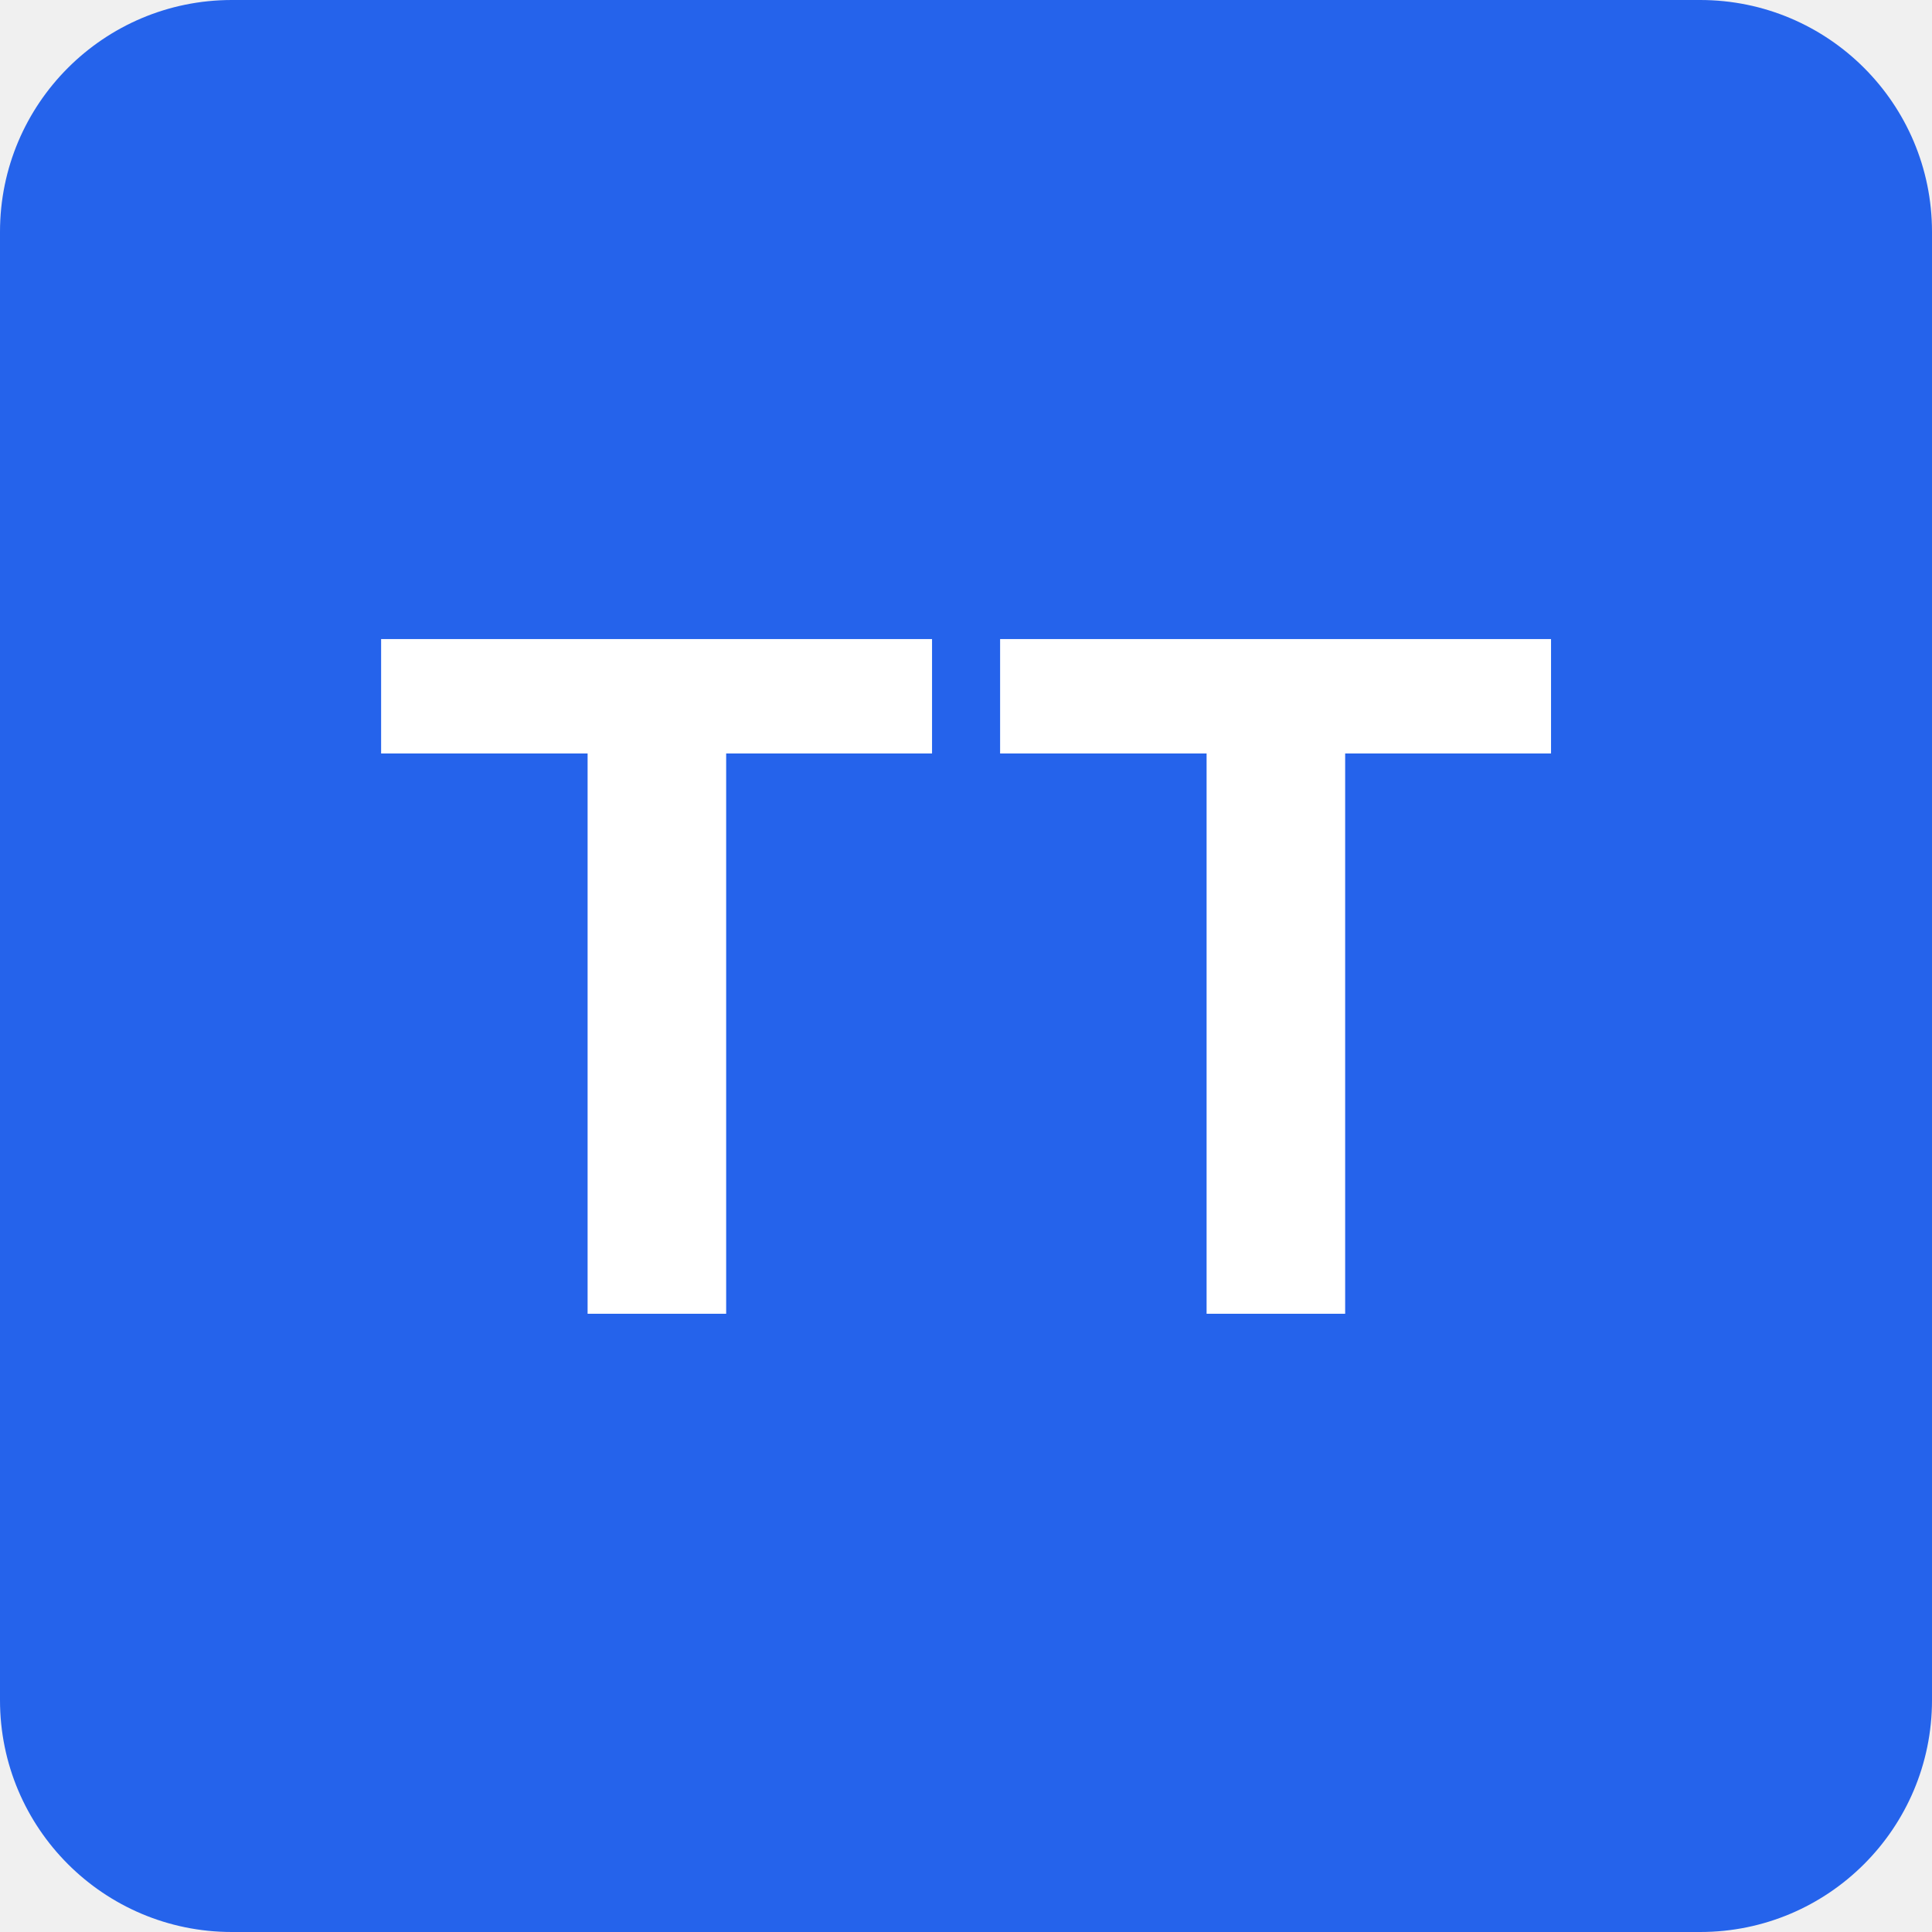
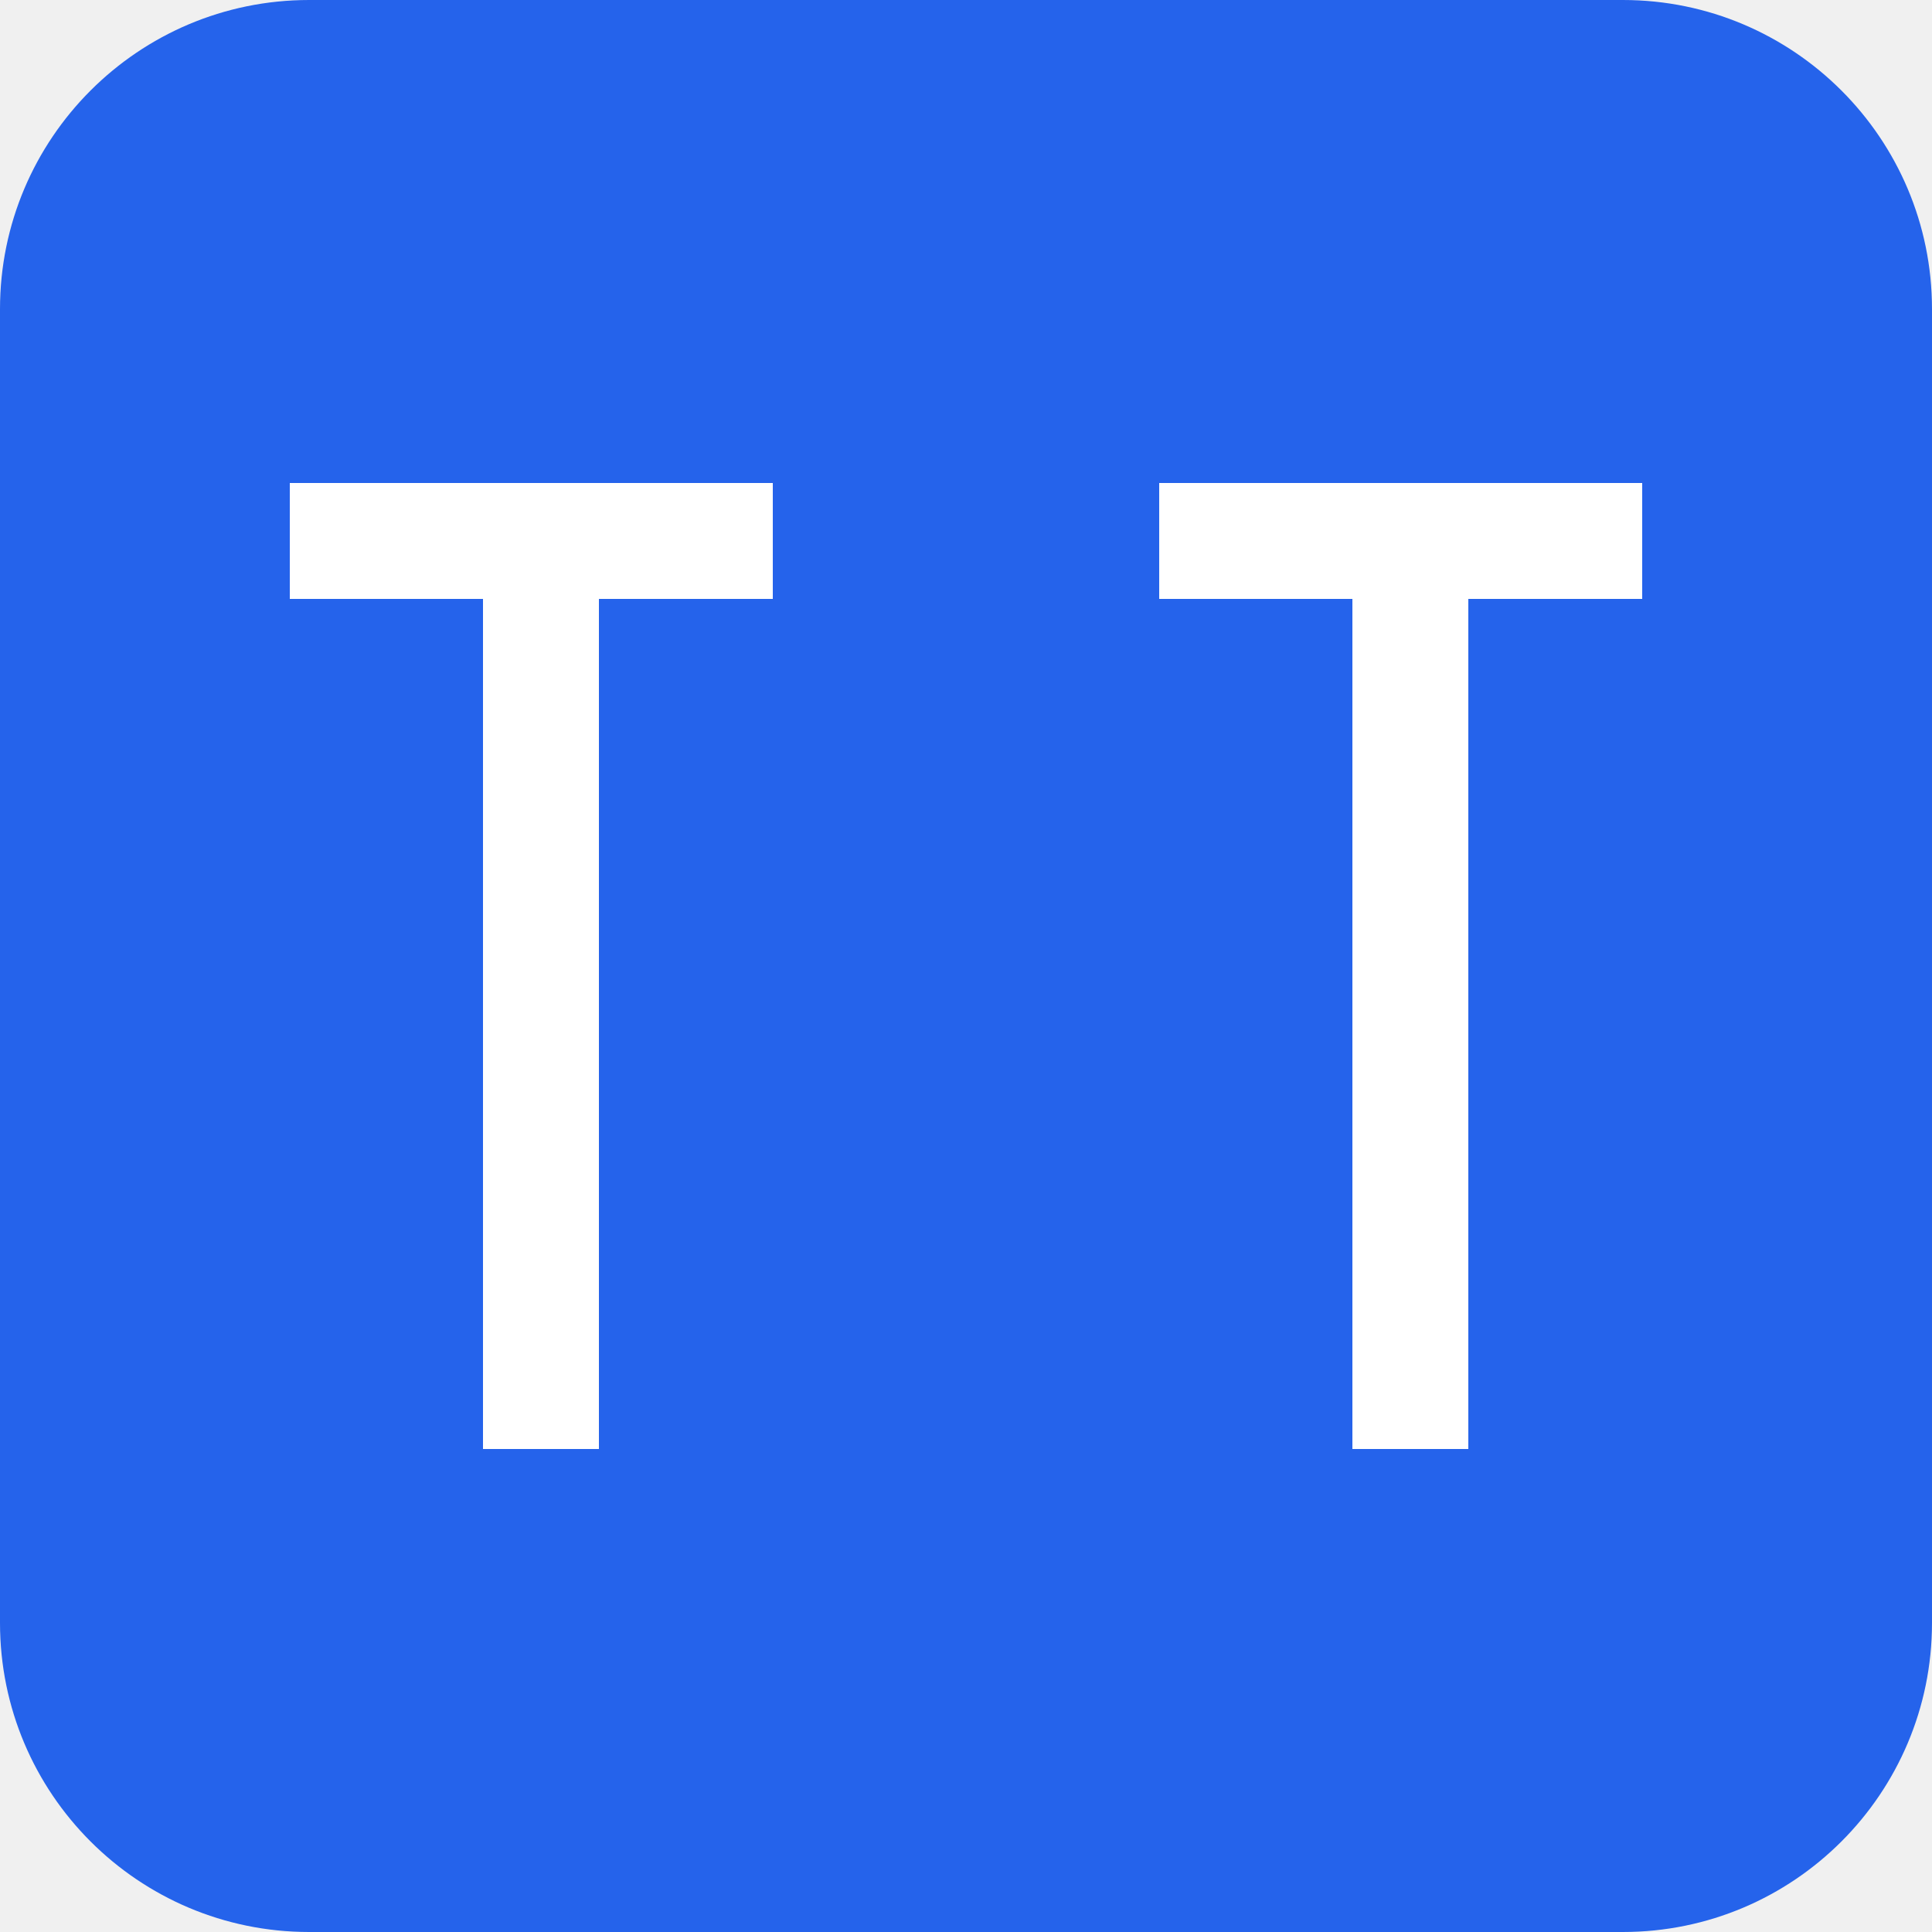
<svg xmlns="http://www.w3.org/2000/svg" viewBox="0 0 100 100">
-   <rect width="100" height="100" rx="12" fill="#2563eb" />
-   <text x="50" y="68" font-family="system-ui, -apple-system, sans-serif" font-size="48" font-weight="700" fill="white" text-anchor="middle">TT</text>
+   <rect width="100" height="100" rx="16" fill="#2563eb" />
+   <g fill="white">
+     <rect x="15" y="25" width="25" height="6" />
+     <rect x="25" y="25" width="6" height="50" />
+     <rect x="60" y="25" width="25" height="6" />
+     <rect x="70" y="25" width="6" height="50" />
+   </g>
</svg>
